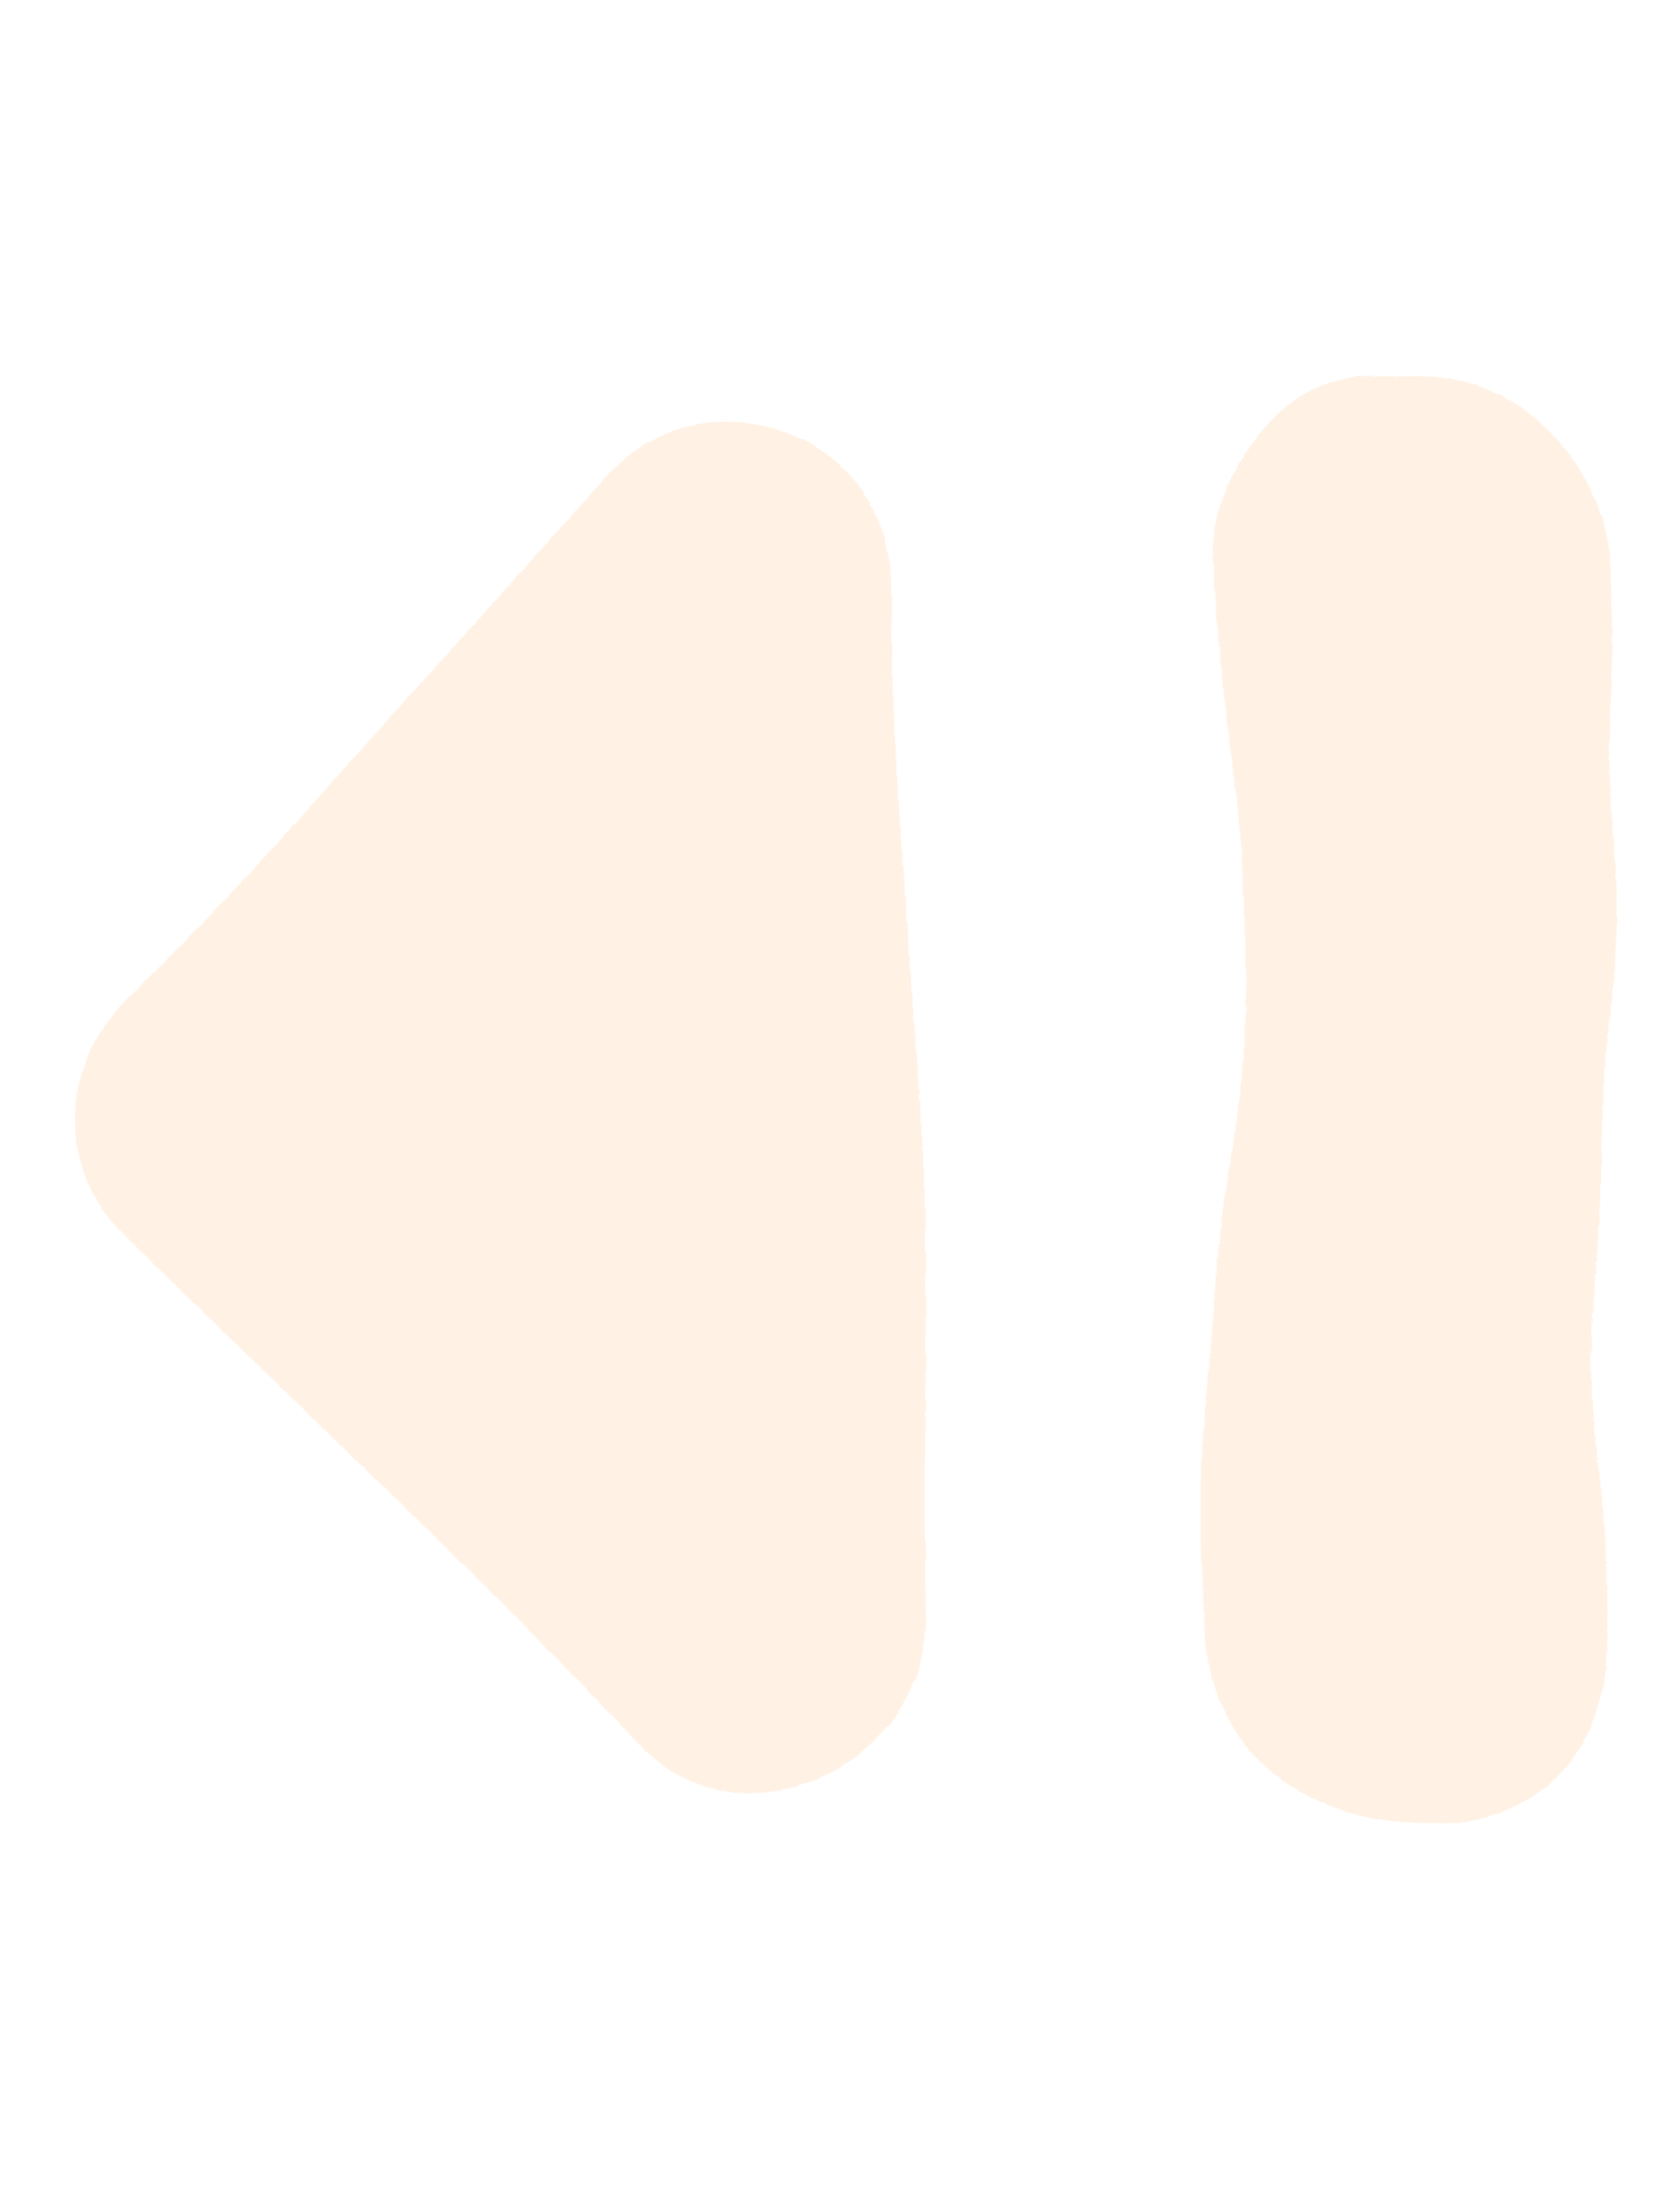
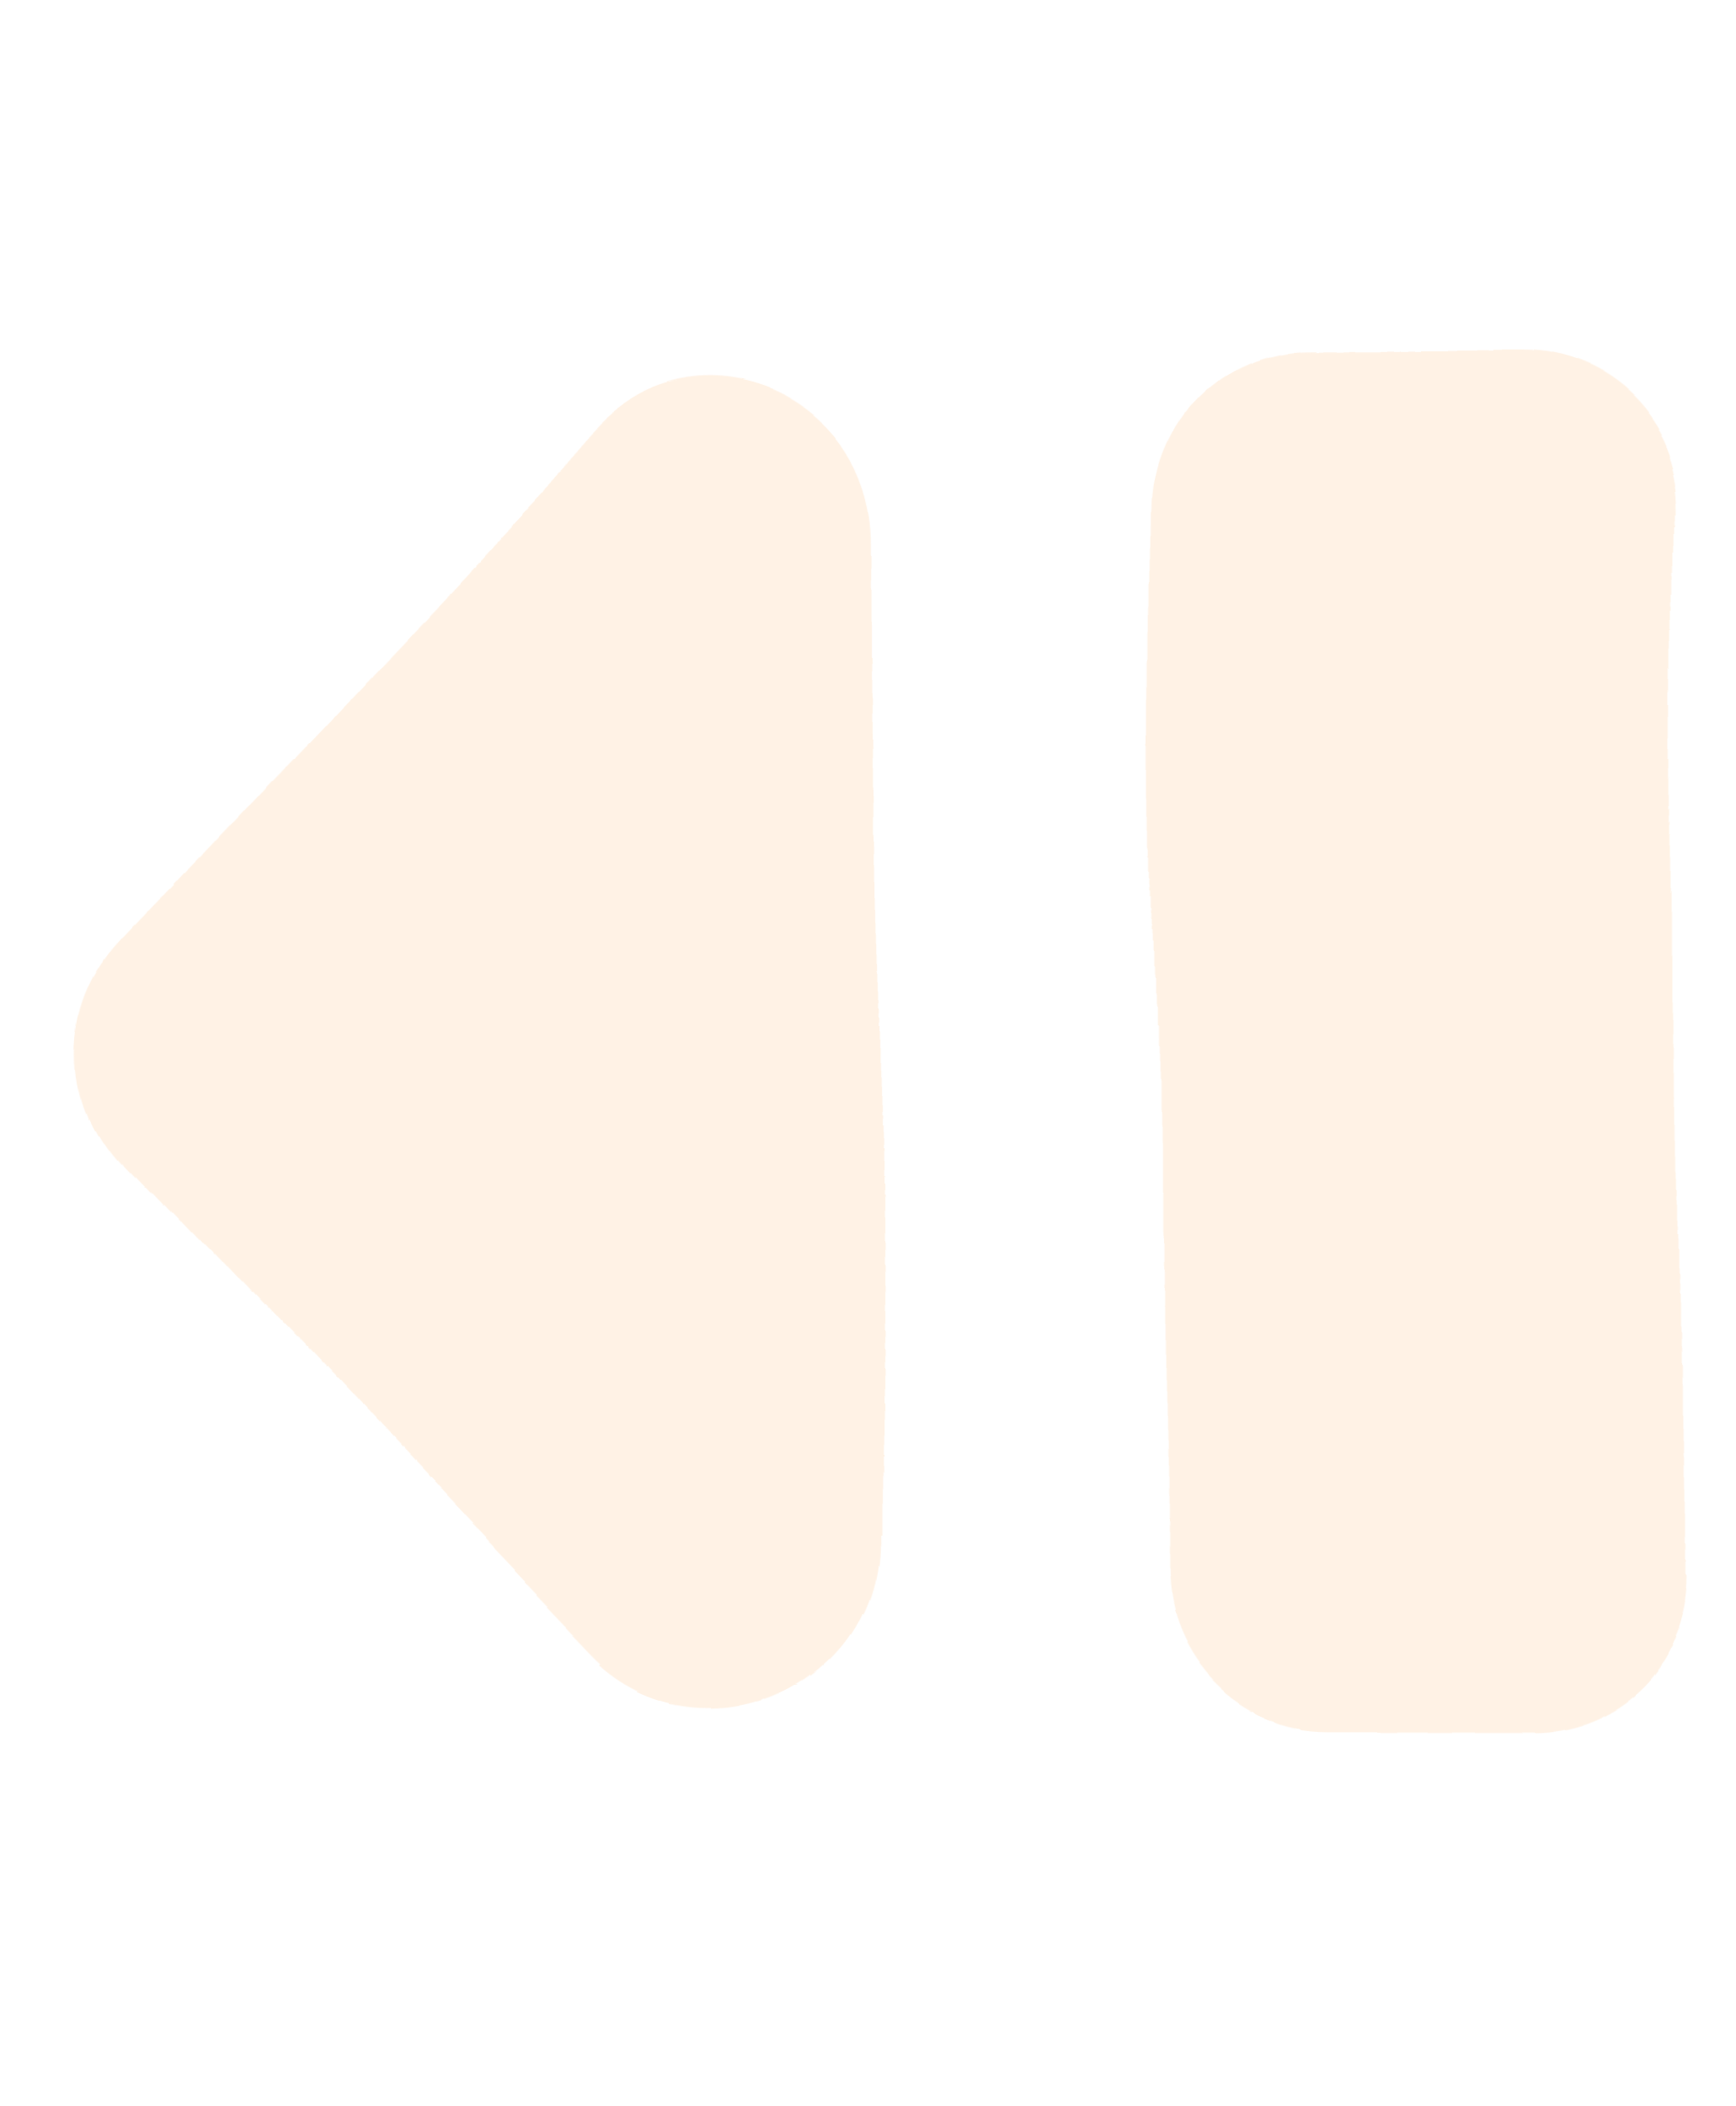
- <svg xmlns="http://www.w3.org/2000/svg" width="69" height="91" viewBox="0 0 69 91" fill="none">
+ <svg xmlns="http://www.w3.org/2000/svg" width="75" height="91" viewBox="0 0 75 91" fill="none">
  <g filter="url(#filter0_g_7_59513)">
-     <rect x="50" y="15" width="16" height="60" rx="7" fill="#FFF2E5" />
-   </g>
-   <g filter="url(#filter1_g_7_59513)">
+     <rect x="50" y="15" width="23" height="60" rx="7" fill="#FFF2E5" />
    <path d="M4.593 50.326C2.02 47.623 2.02 43.377 4.593 40.674L25.429 18.779C29.786 14.201 37.5 17.285 37.5 23.605L37.5 67.395C37.5 73.715 29.786 76.799 25.429 72.221L4.593 50.326Z" fill="#FFF2E5" />
  </g>
  <defs>
-     <filter id="filter0_g_7_59513" x="47.5" y="12.5" width="21" height="65" filterUnits="userSpaceOnUse" color-interpolation-filters="sRGB">
+     <filter id="filter0_g_7_59513" x="0.663" y="13" width="74.337" height="64" filterUnits="userSpaceOnUse" color-interpolation-filters="sRGB">
      <feFlood flood-opacity="0" result="BackgroundImageFix" />
      <feBlend mode="normal" in="SourceGraphic" in2="BackgroundImageFix" result="shape" />
-       <feTurbulence type="fractalNoise" baseFrequency="0.028 0.028" numOctaves="3" seed="8944" />
-       <feDisplacementMap in="shape" scale="5" xChannelSelector="R" yChannelSelector="G" result="displacedImage" width="100%" height="100%" />
-       <feMerge result="effect1_texture_7_59513">
-         <feMergeNode in="displacedImage" />
-       </feMerge>
-     </filter>
-     <filter id="filter1_g_7_59513" x="0.763" y="14.691" width="38.637" height="61.618" filterUnits="userSpaceOnUse" color-interpolation-filters="sRGB">
-       <feFlood flood-opacity="0" result="BackgroundImageFix" />
-       <feBlend mode="normal" in="SourceGraphic" in2="BackgroundImageFix" result="shape" />
-       <feTurbulence type="fractalNoise" baseFrequency="0.013 0.013" numOctaves="3" seed="1818" />
-       <feDisplacementMap in="shape" scale="3.8" xChannelSelector="R" yChannelSelector="G" result="displacedImage" width="100%" height="100%" />
+       <feTurbulence type="fractalNoise" baseFrequency="0.014 0.014" numOctaves="3" seed="584" />
+       <feDisplacementMap in="shape" scale="4" xChannelSelector="R" yChannelSelector="G" result="displacedImage" width="100%" height="100%" />
      <feMerge result="effect1_texture_7_59513">
        <feMergeNode in="displacedImage" />
      </feMerge>
    </filter>
  </defs>
</svg>
